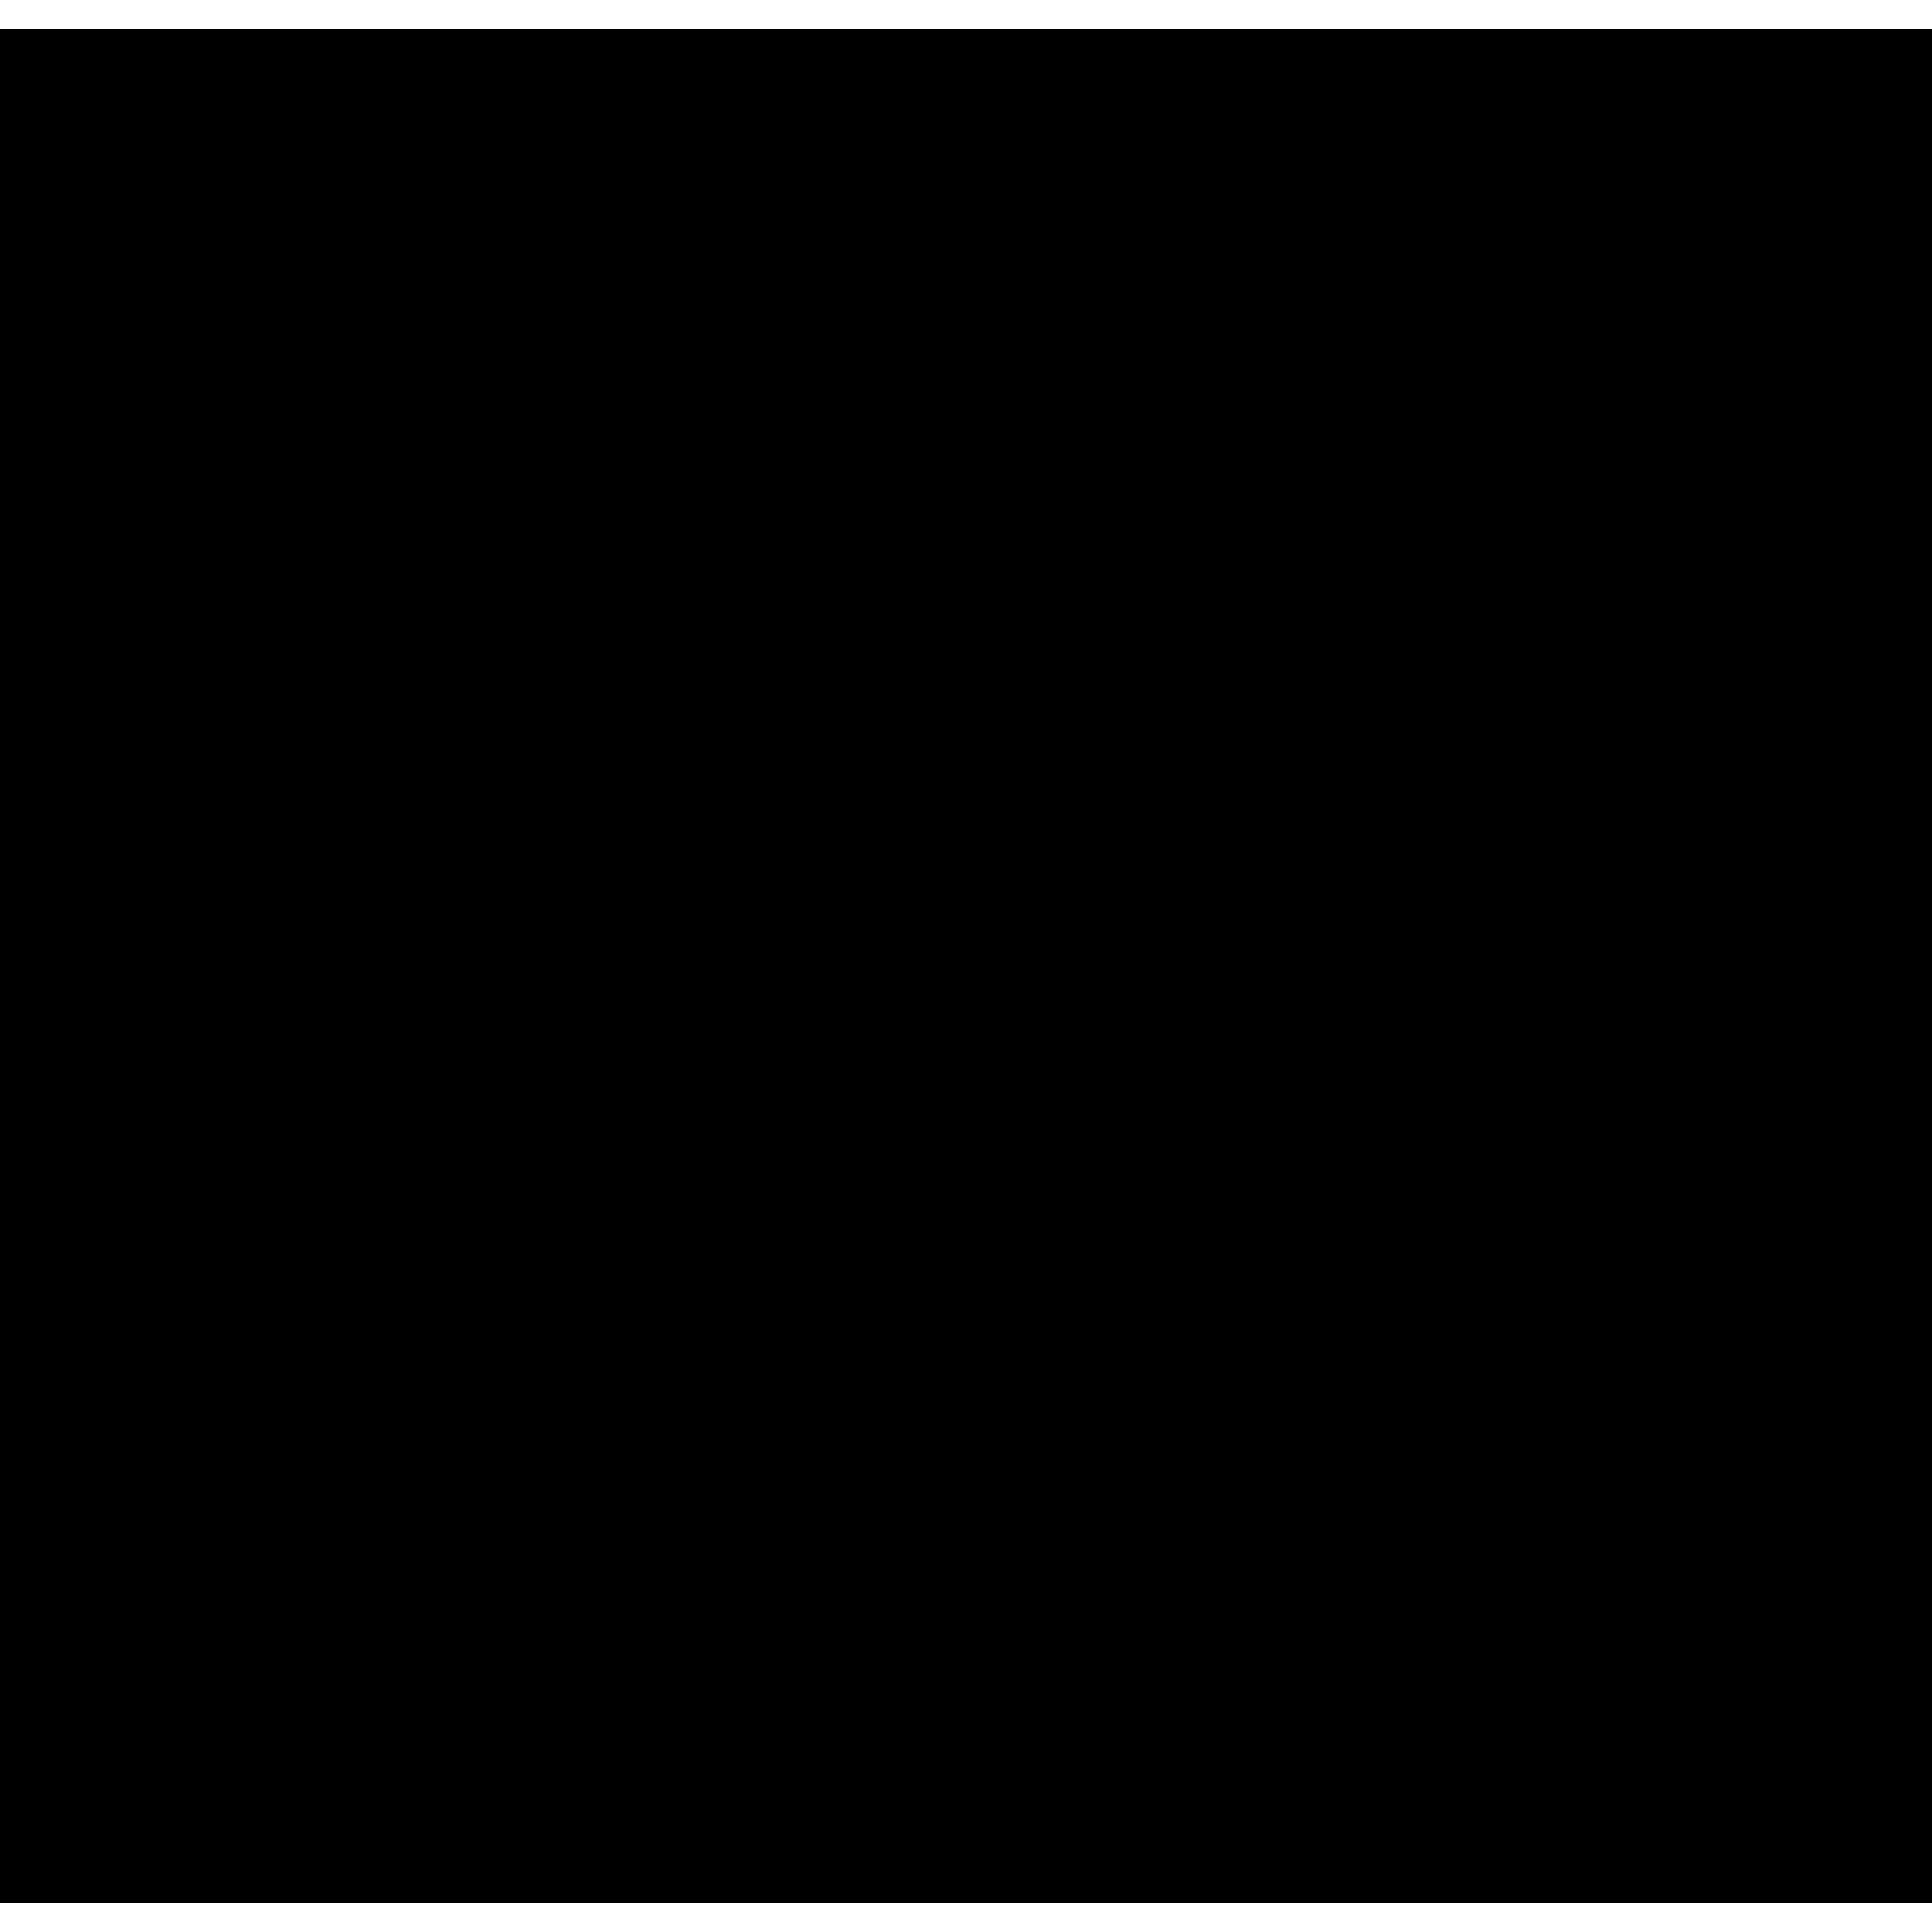
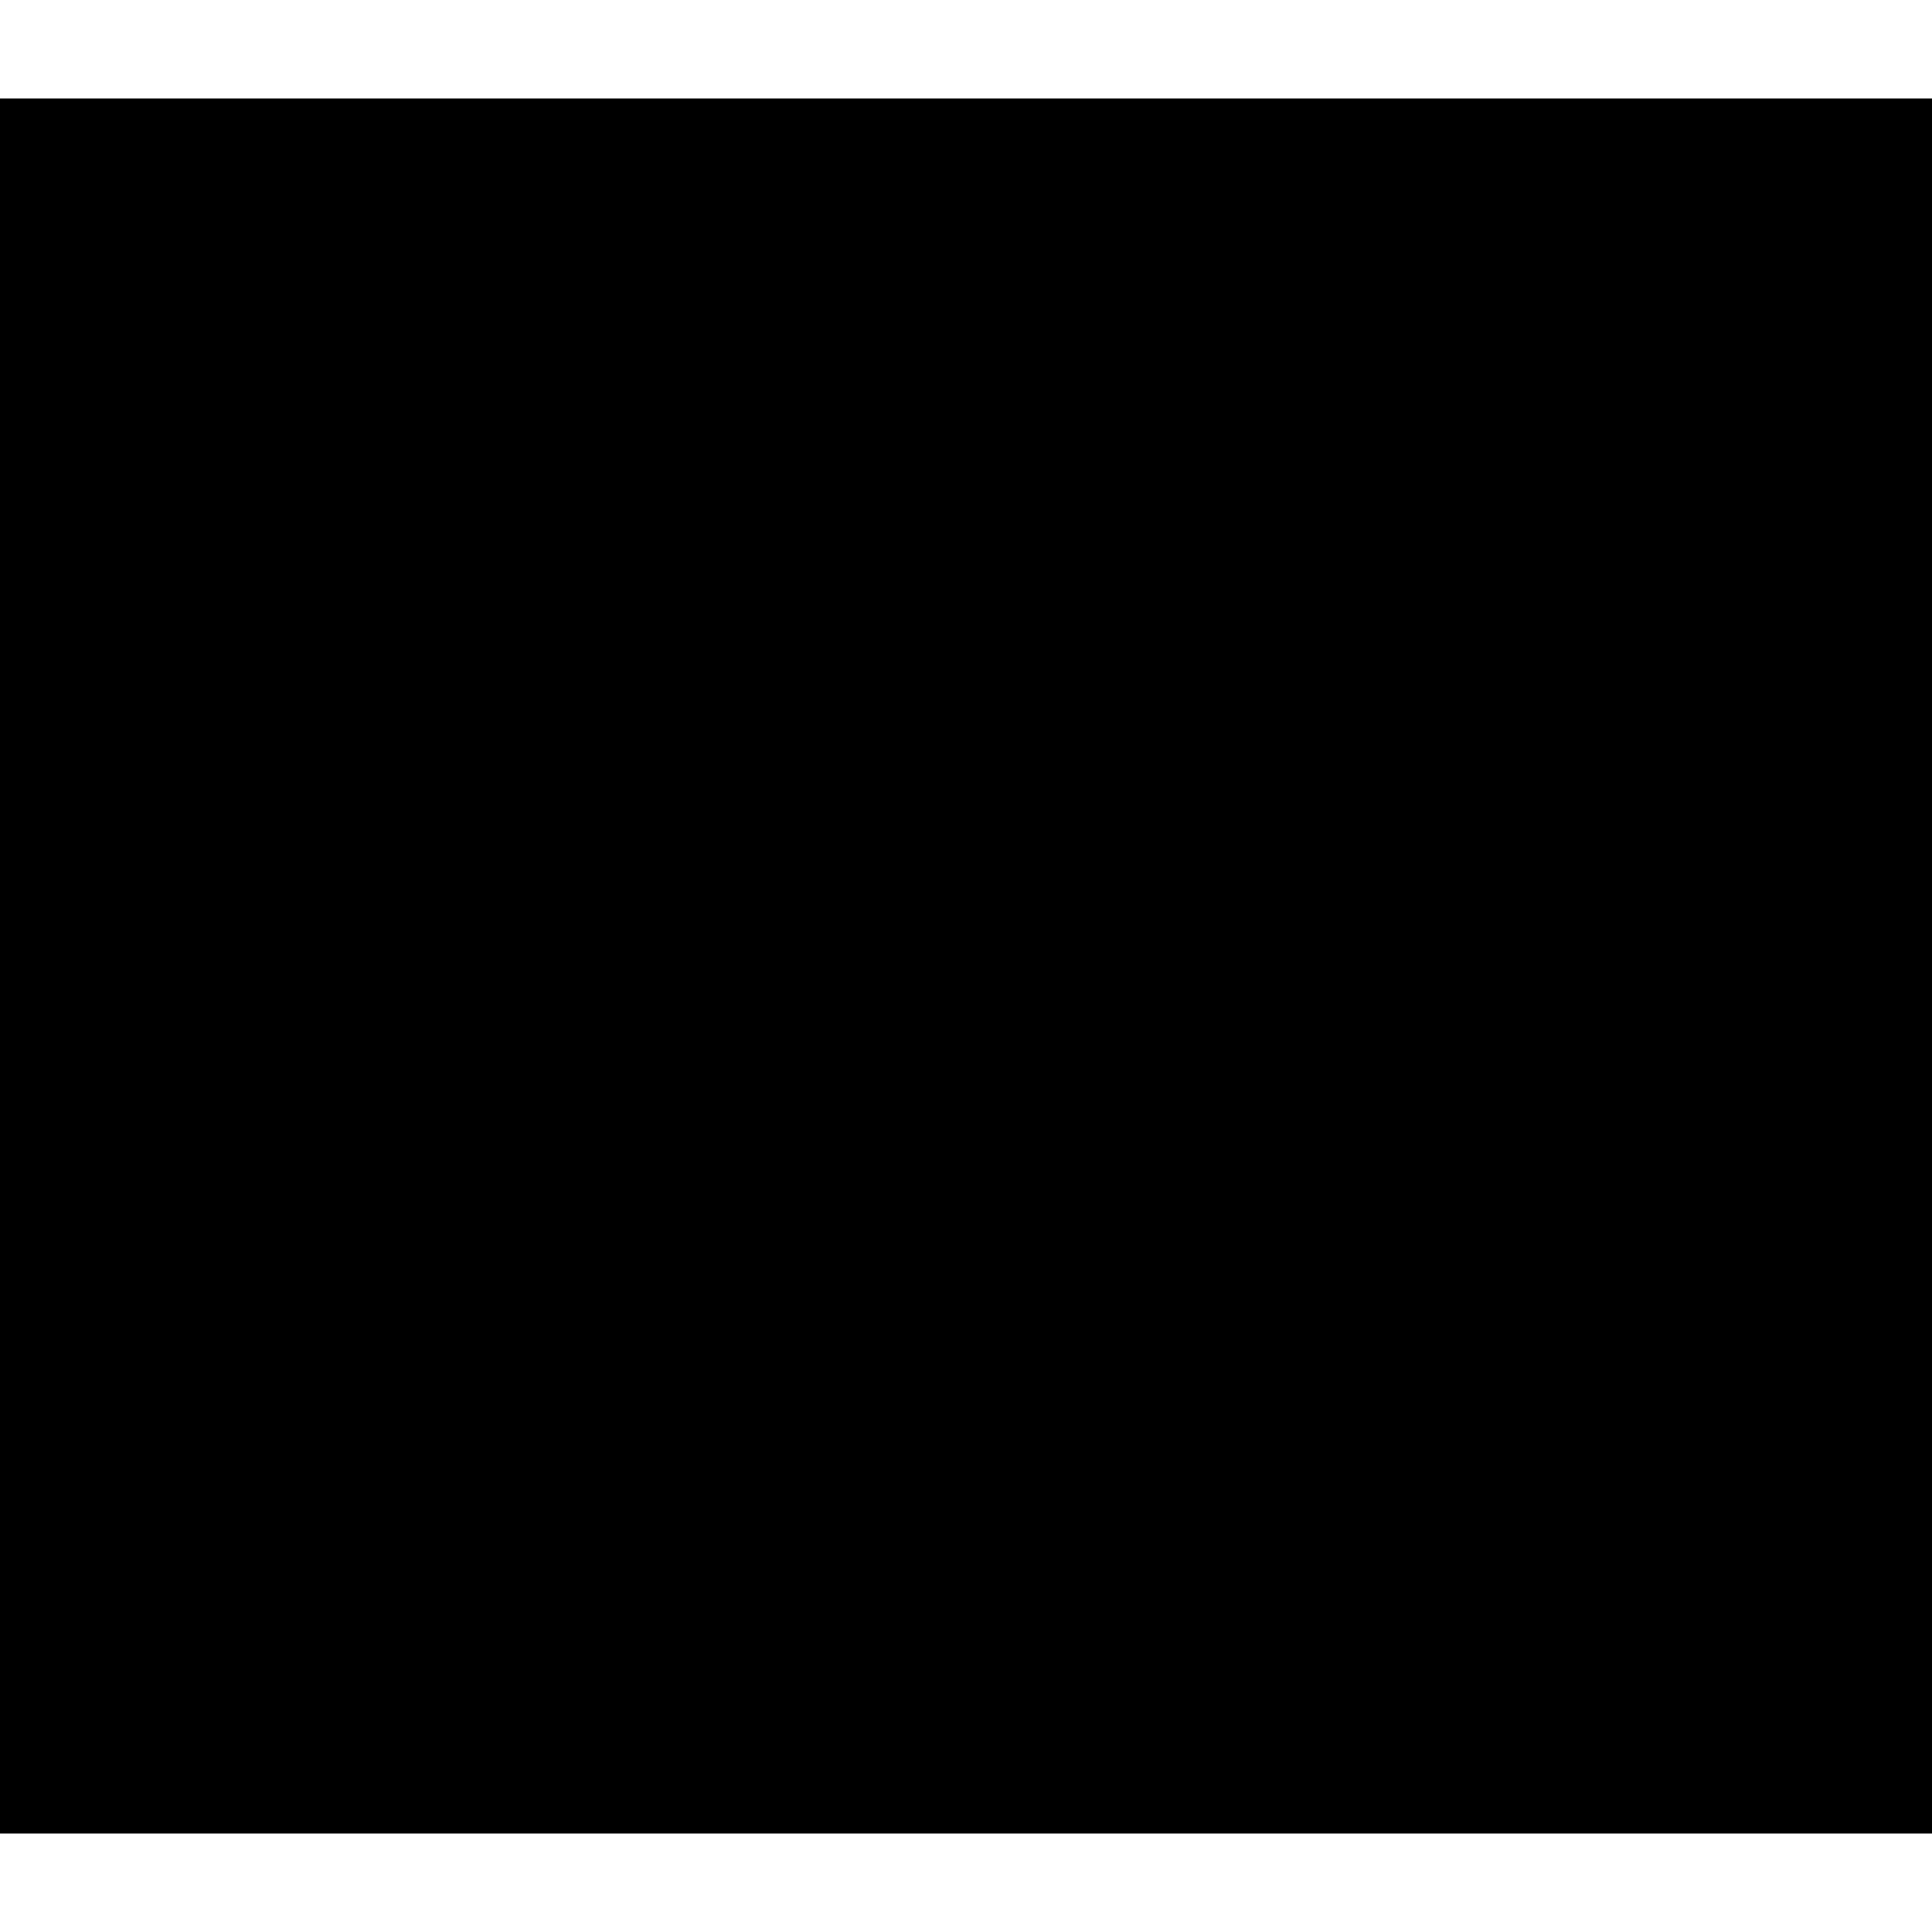
- <svg xmlns="http://www.w3.org/2000/svg" version="1.0" width="1120pt" height="1120pt" viewBox="0 0 1120 1120" preserveAspectRatio="xMidYMid meet">
-   <g transform="translate(0,1120) scale(0.1,-0.1)" fill="#000000" stroke="none">
-     <path d="M0 5600 l0 -5430 5600 0 5600 0 0 5430 0 5430 -5600 0 -5600 0 0 -5430z" />
+ <svg xmlns="http://www.w3.org/2000/svg" version="1.0" width="1020pt" height="1020pt" viewBox="0 0 1020 1020" preserveAspectRatio="xMidYMid meet">
+   <g transform="translate(0,1020) scale(0.1,-0.1)" fill="#000000" stroke="none">
+     <path d="M0 5100 l0 -4580 5100 0 5100 0 0 4580 0 4580 -5100 0 -5100 0 0 -4580z" />
  </g>
</svg>
